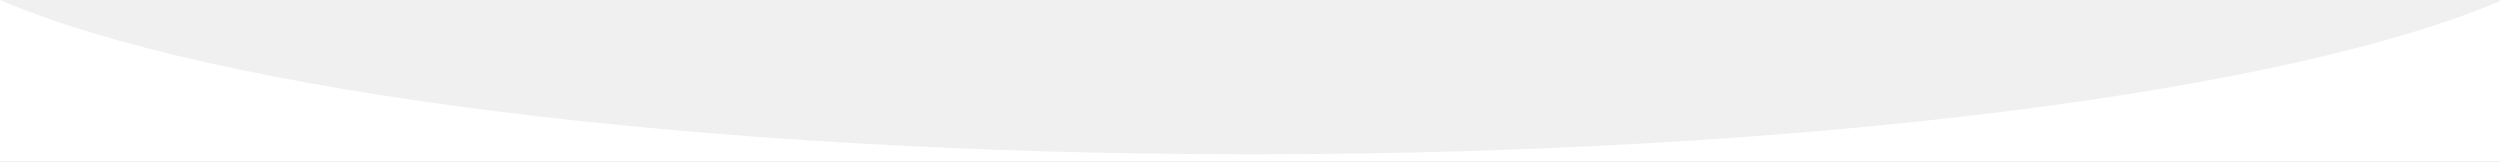
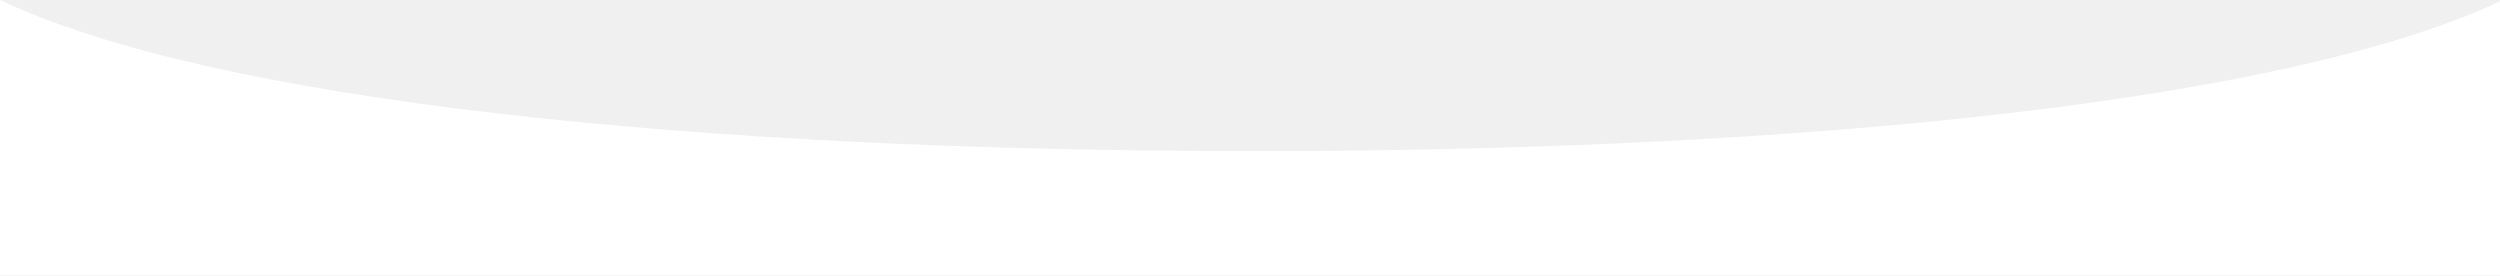
- <svg xmlns="http://www.w3.org/2000/svg" id="Capa_1" data-name="Capa 1" version="1.1" viewBox="0 0 2560 165">
+ <svg xmlns="http://www.w3.org/2000/svg" id="Capa_1" data-name="Capa 1" version="1.1" viewBox="0 0 2560 282">
  <defs>
    <style>
      .cls-1 {
        fill: #fff;
        stroke-width: 0px;
      }
    </style>
  </defs>
-   <path class="cls-1" d="M1281.5,158C709,158,216.8,93,0,0v165h2560V1.2c-218.3,92.4-708.6,156.8-1278.5,156.8Z" />
+   <path class="cls-1" d="M1281.5,154.7C709,154.7,216.8,102.9,0,0v282h2560V1.4c-218.3,102.2-708.6,153.4-1278.5,153.4Z" />
</svg>
